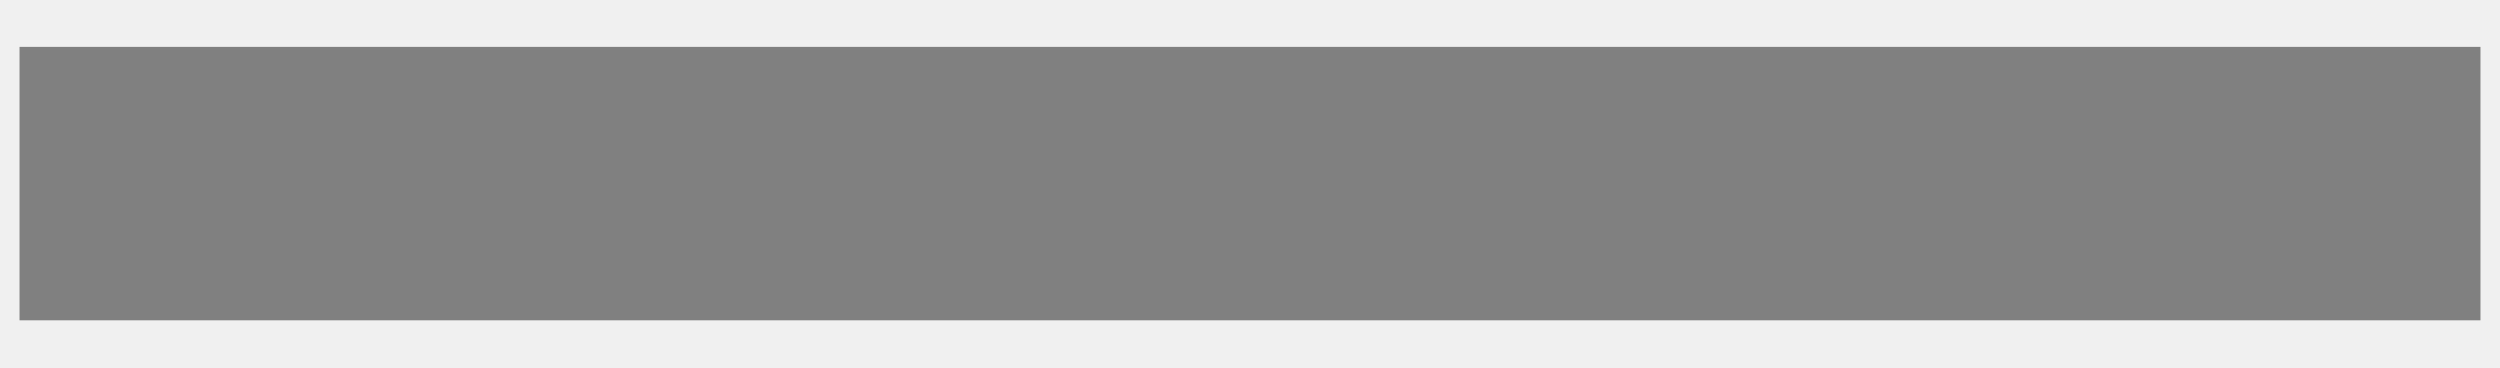
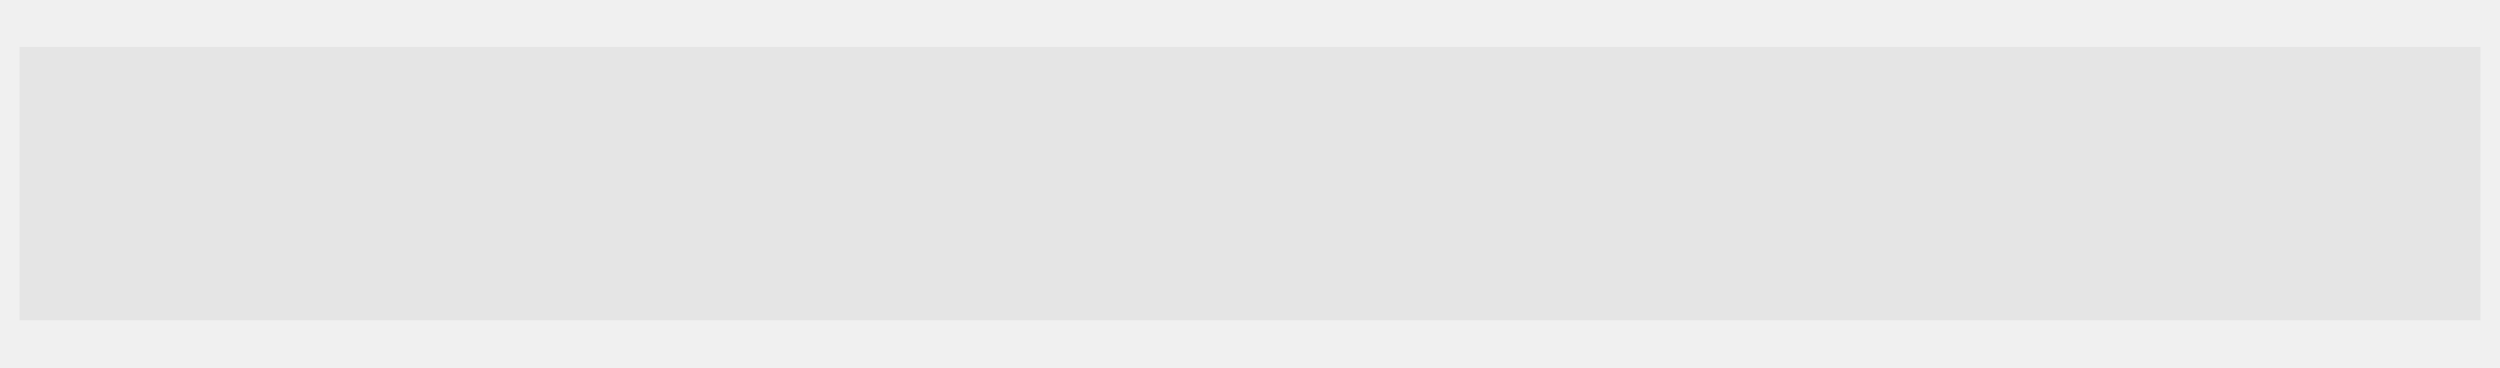
<svg xmlns="http://www.w3.org/2000/svg" height="94" viewBox="0 -960 15360 2256" width="640" fill="#ffffff" version="1.1" id="svg1">
  <defs id="defs1" />
-   <rect style="opacity:1;fill:#808080;fill-opacity:1;stroke-width:94.304;stroke-linecap:round;stroke-linejoin:round;paint-order:stroke markers fill" id="rect1" width="15120" height="1680" x="120" y="-672" />
+   <rect style="opacity:1;fill:#e5e5e5;fill-opacity:1;stroke-width:94.304;stroke-linecap:round;stroke-linejoin:round;paint-order:stroke markers fill" id="rect1" width="15120" height="1680" x="120" y="-672" />
</svg>
